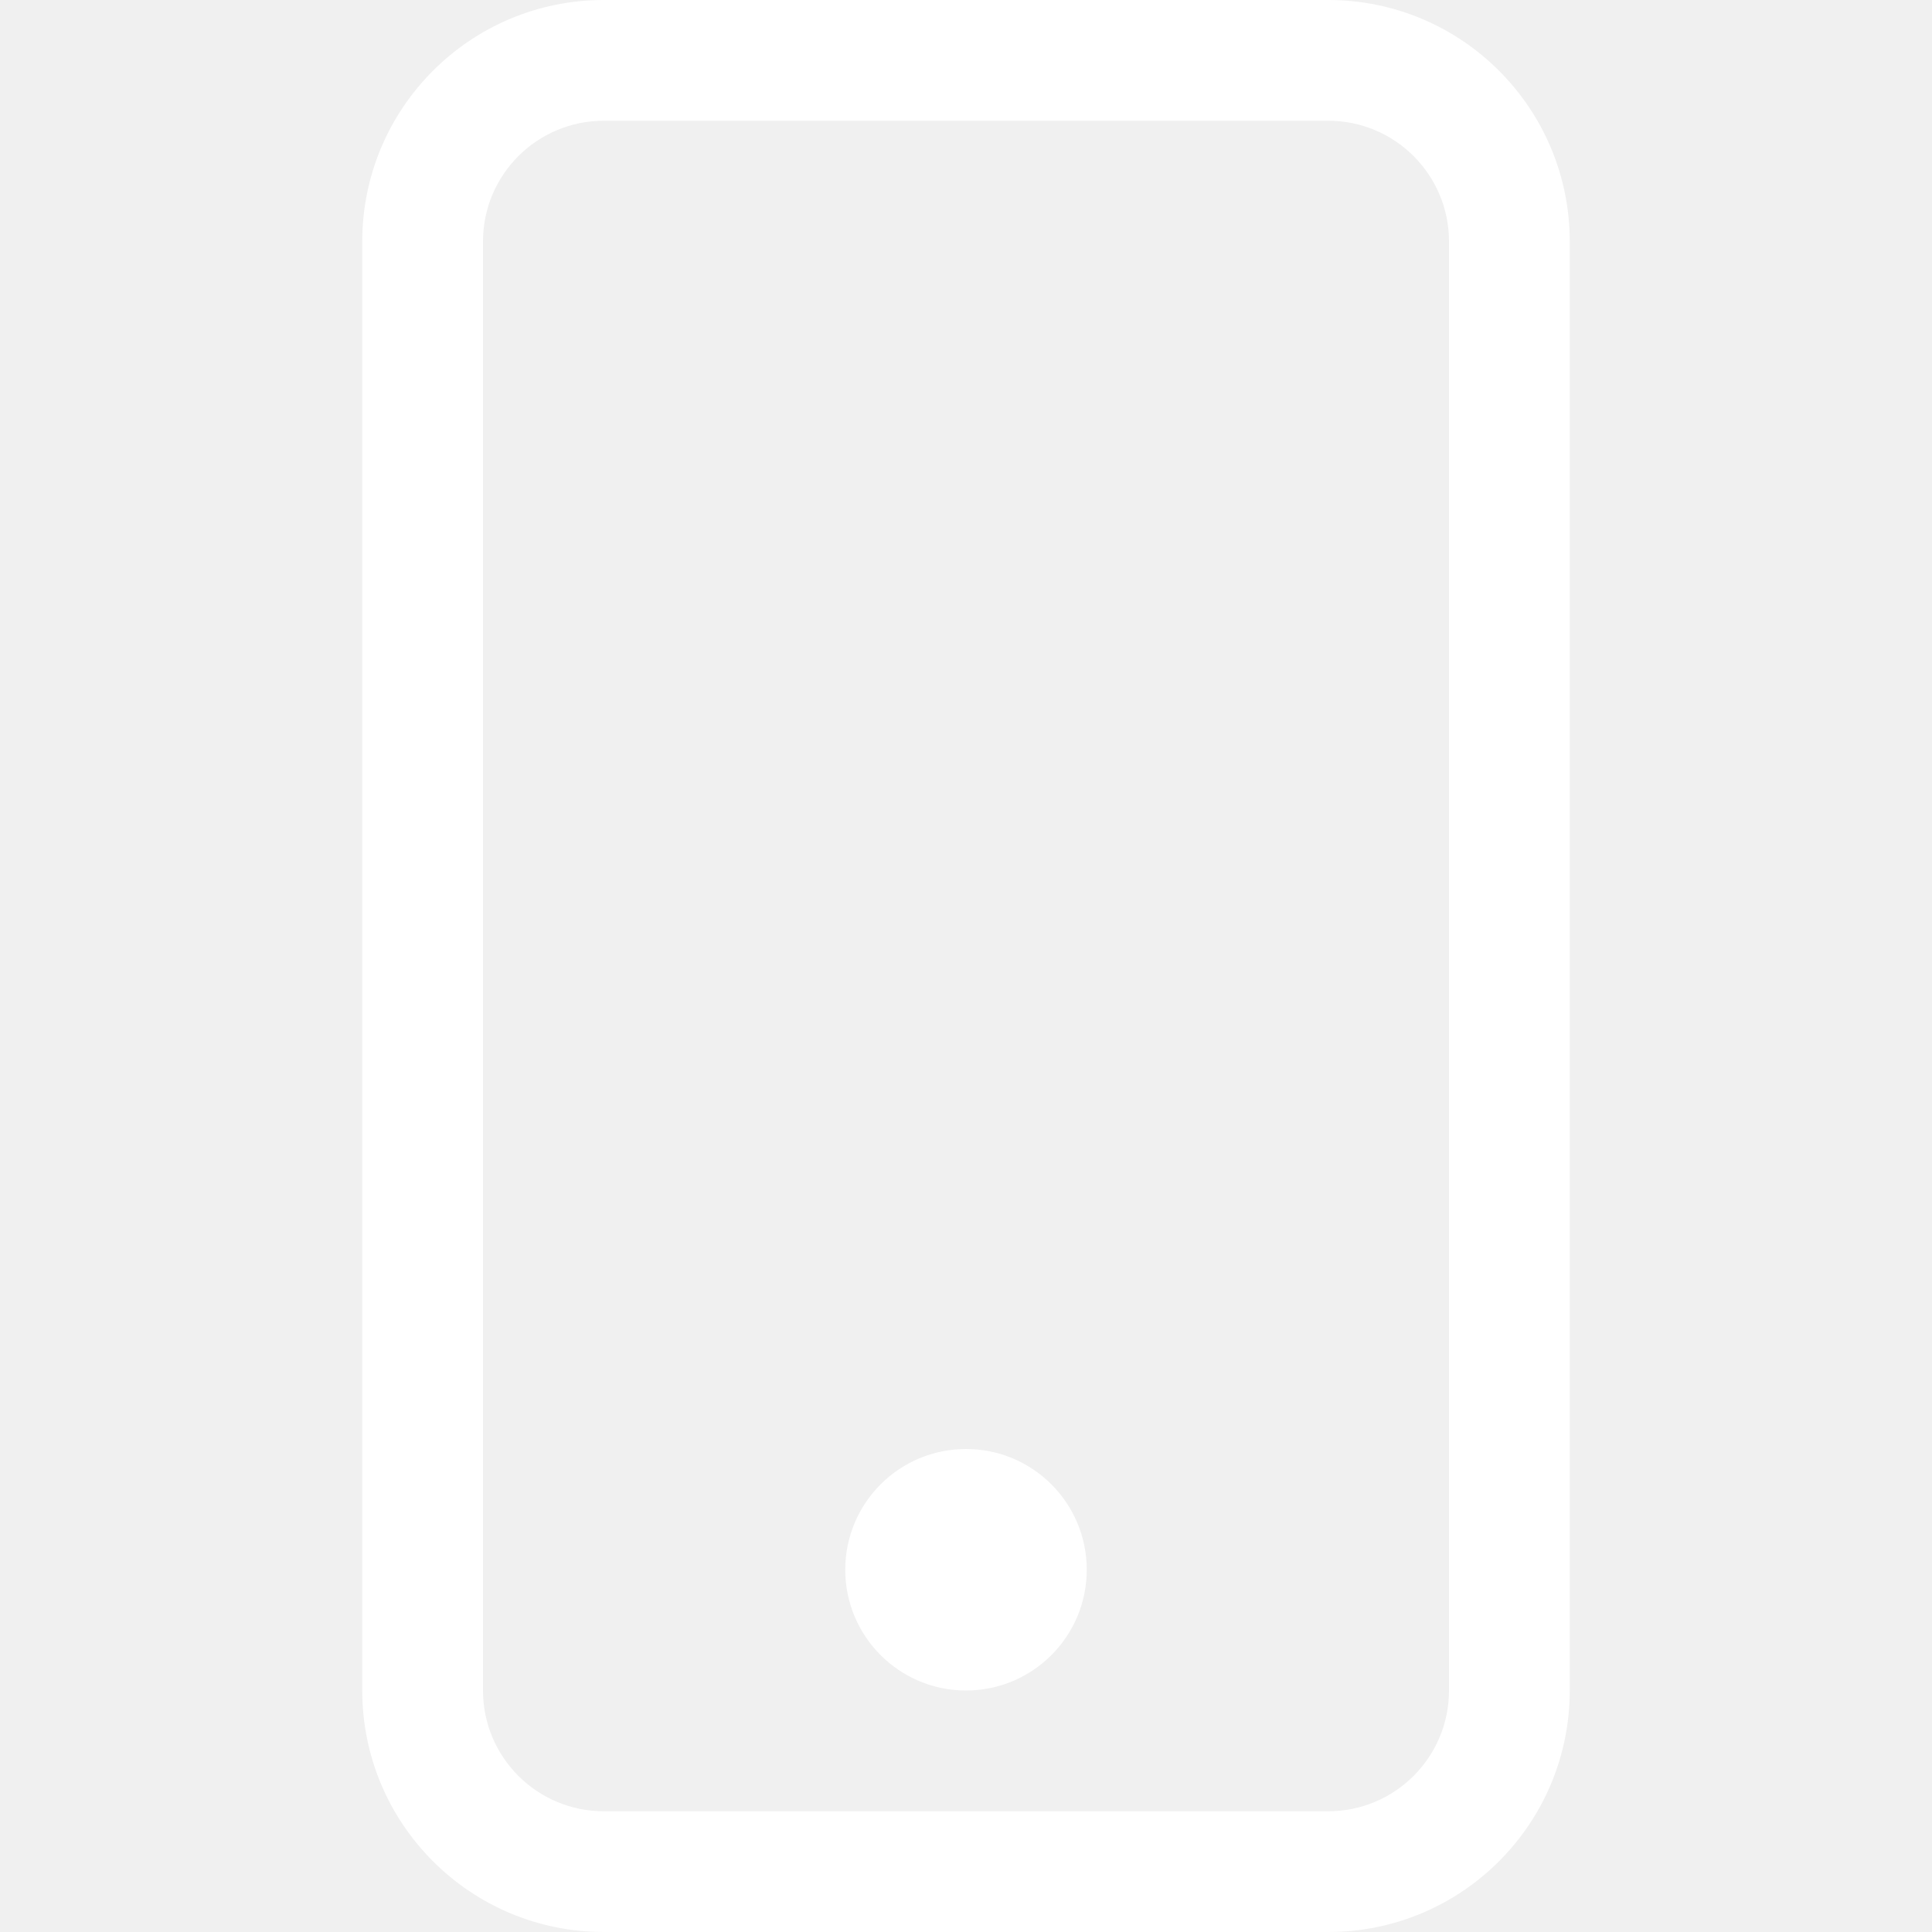
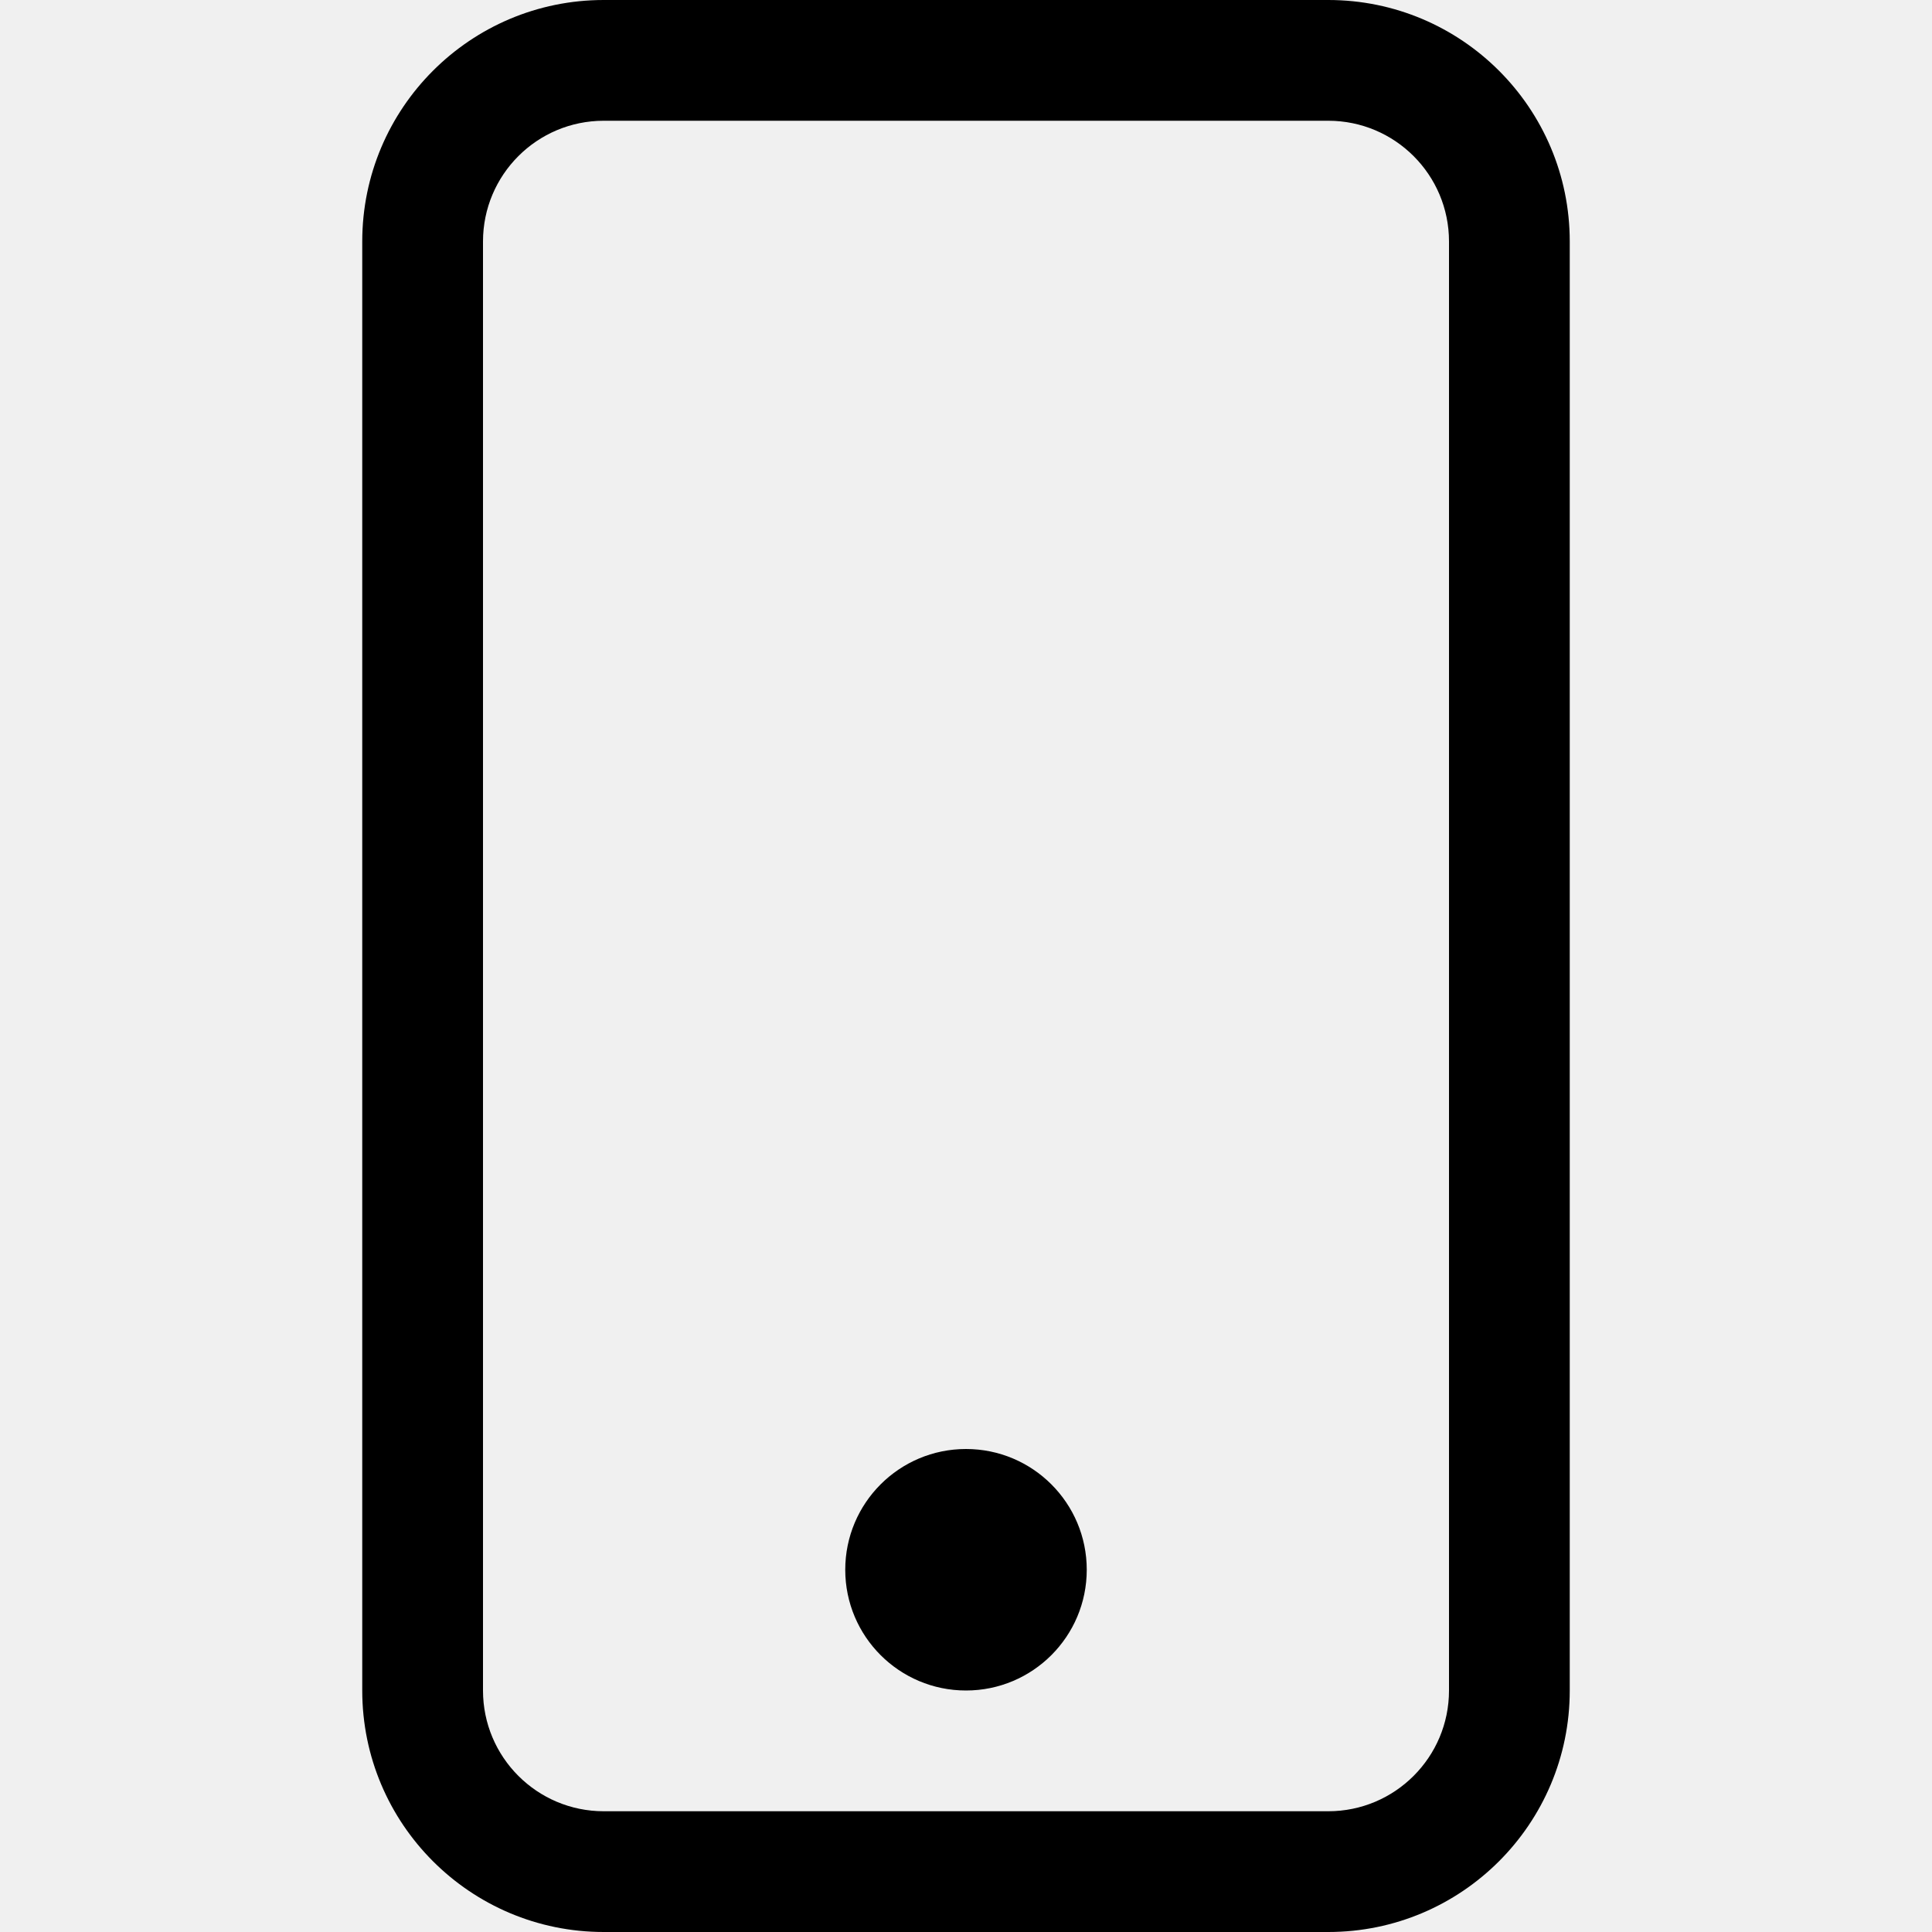
<svg xmlns="http://www.w3.org/2000/svg" width="128" height="128" viewBox="0 0 16 16">
-   <g fill="#ffffff">
+   <g fill="currentColor" class="dark:text-dark">
    <path d="M11 1a1 1 0 0 1 1 1v12a1 1 0 0 1-1 1H5a1 1 0 0 1-1-1V2a1 1 0 0 1 1-1zM5 0a2 2 0 0 0-2 2v12a2 2 0 0 0 2 2h6a2 2 0 0 0 2-2V2a2 2 0 0 0-2-2z" />
    <path d="M8 14a1 1 0 1 0 0-2a1 1 0 0 0 0 2" />
  </g>
</svg>
